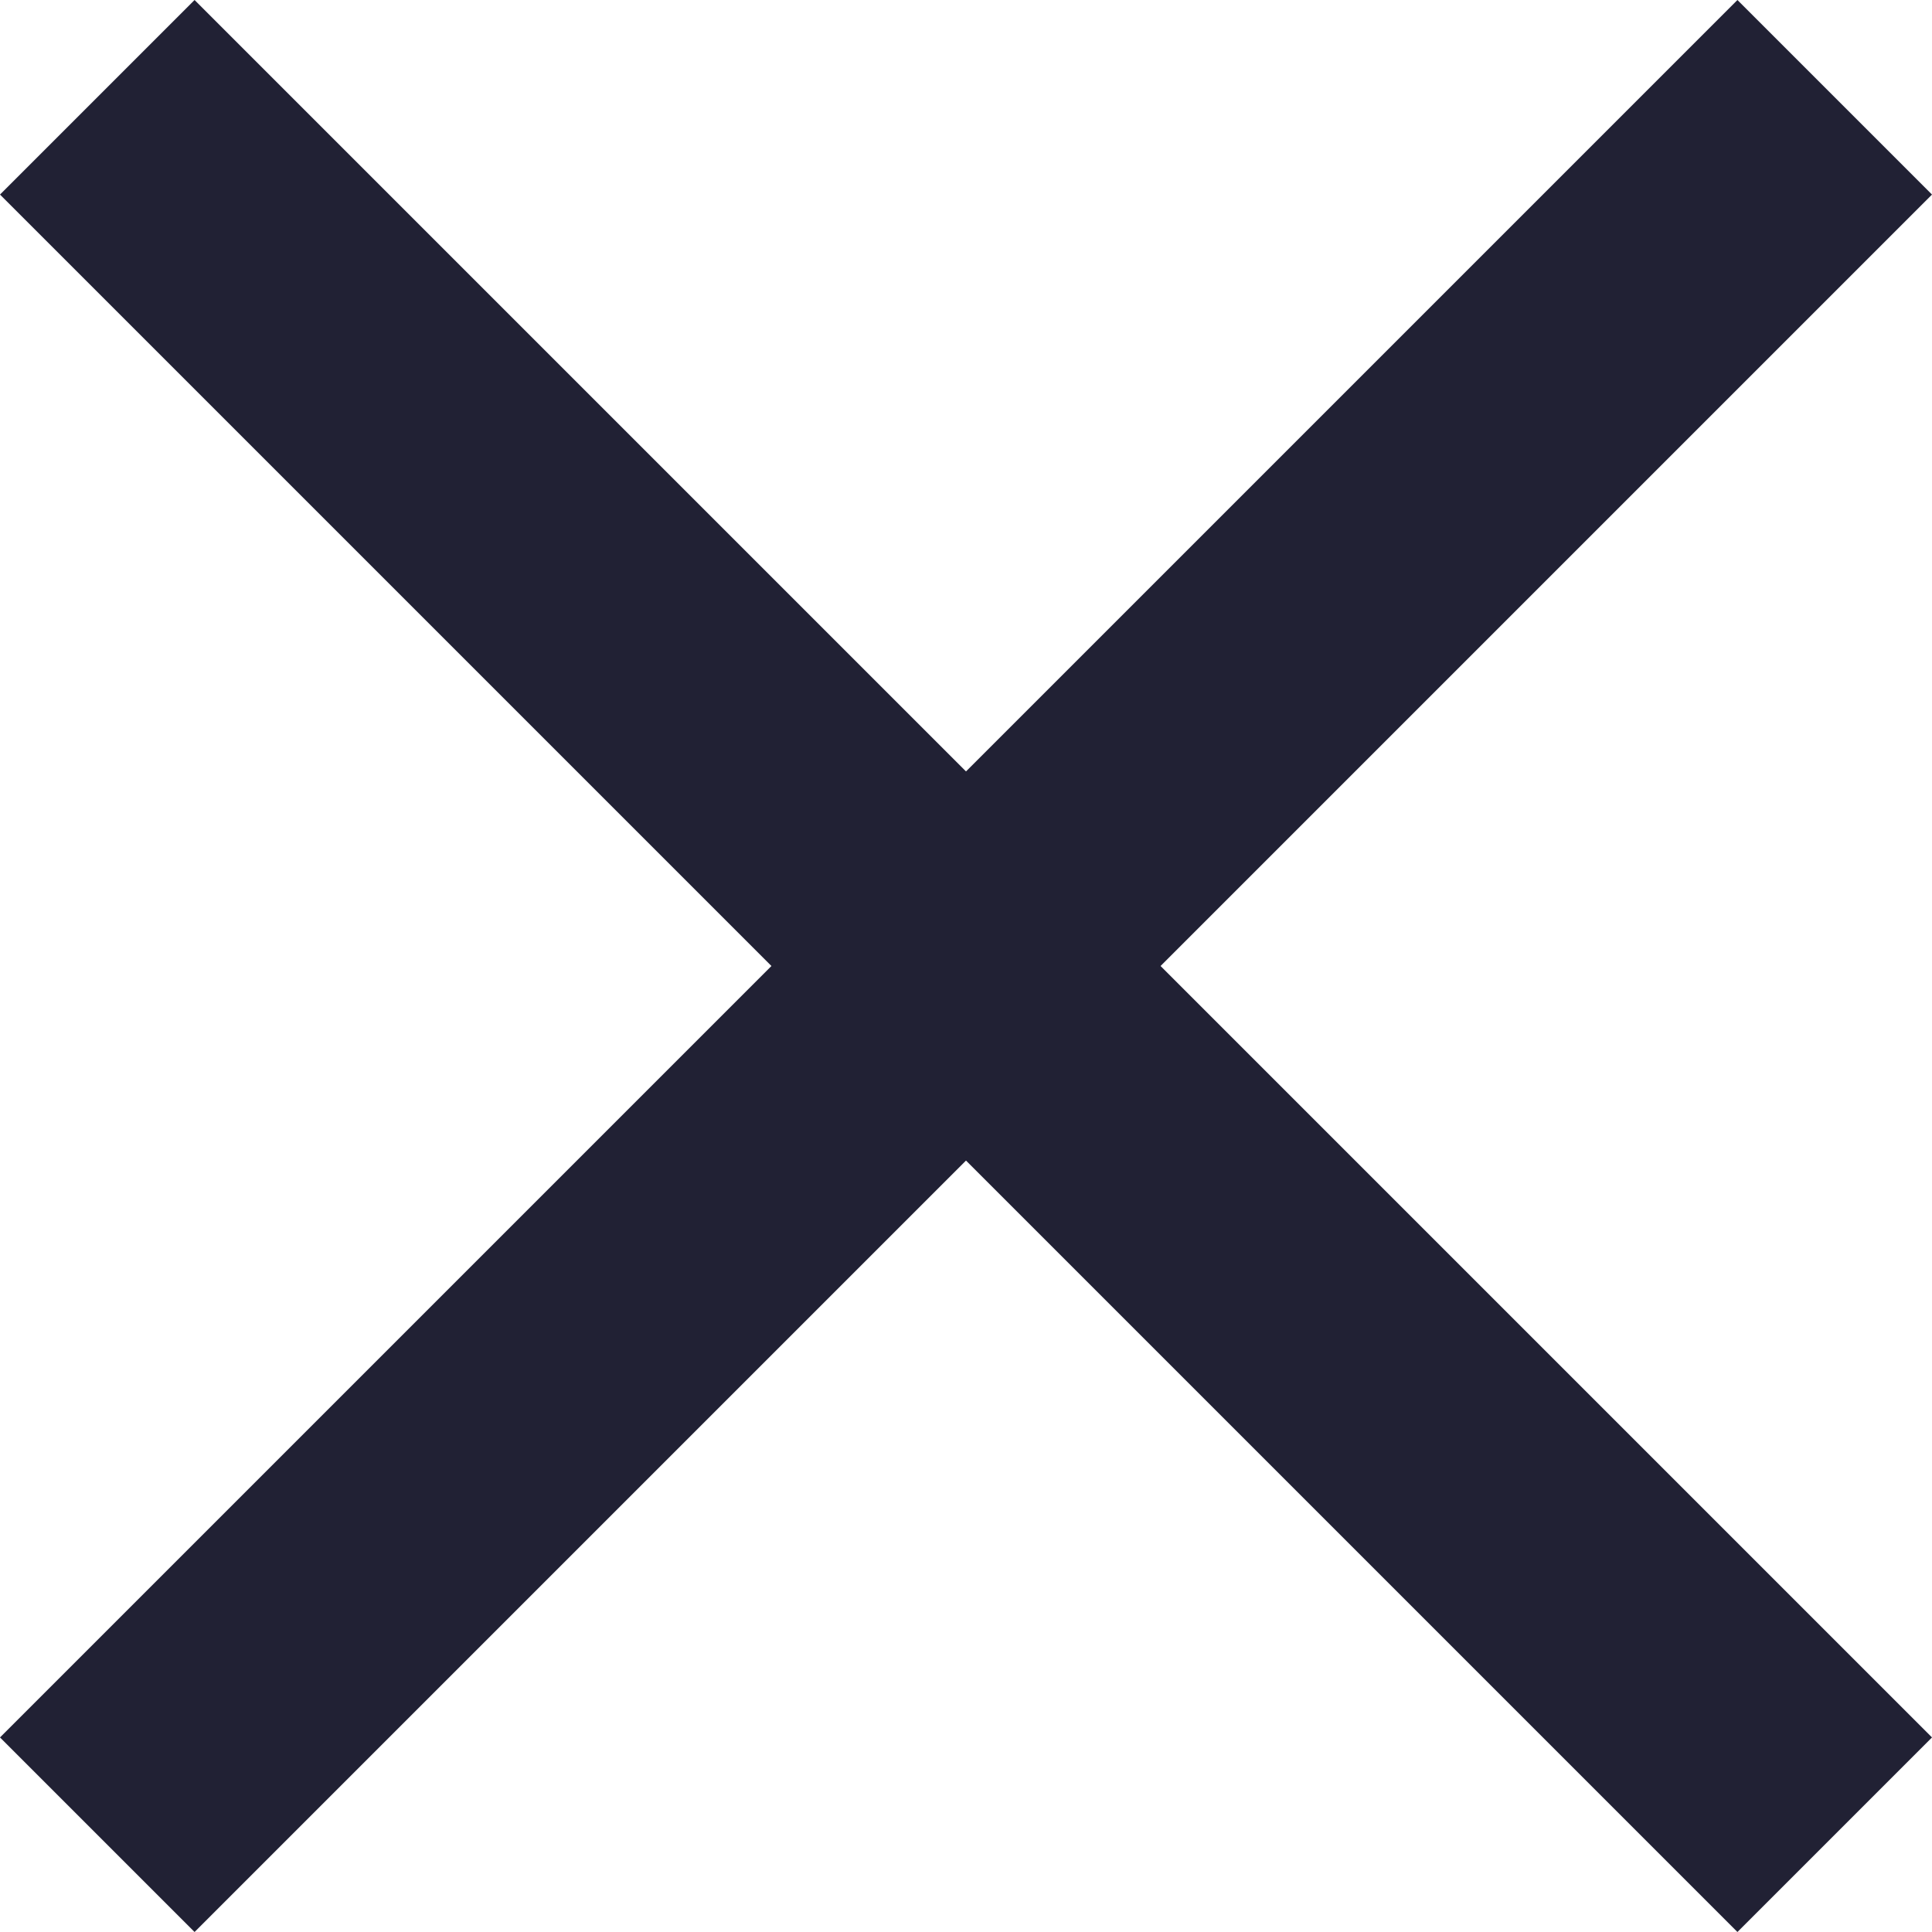
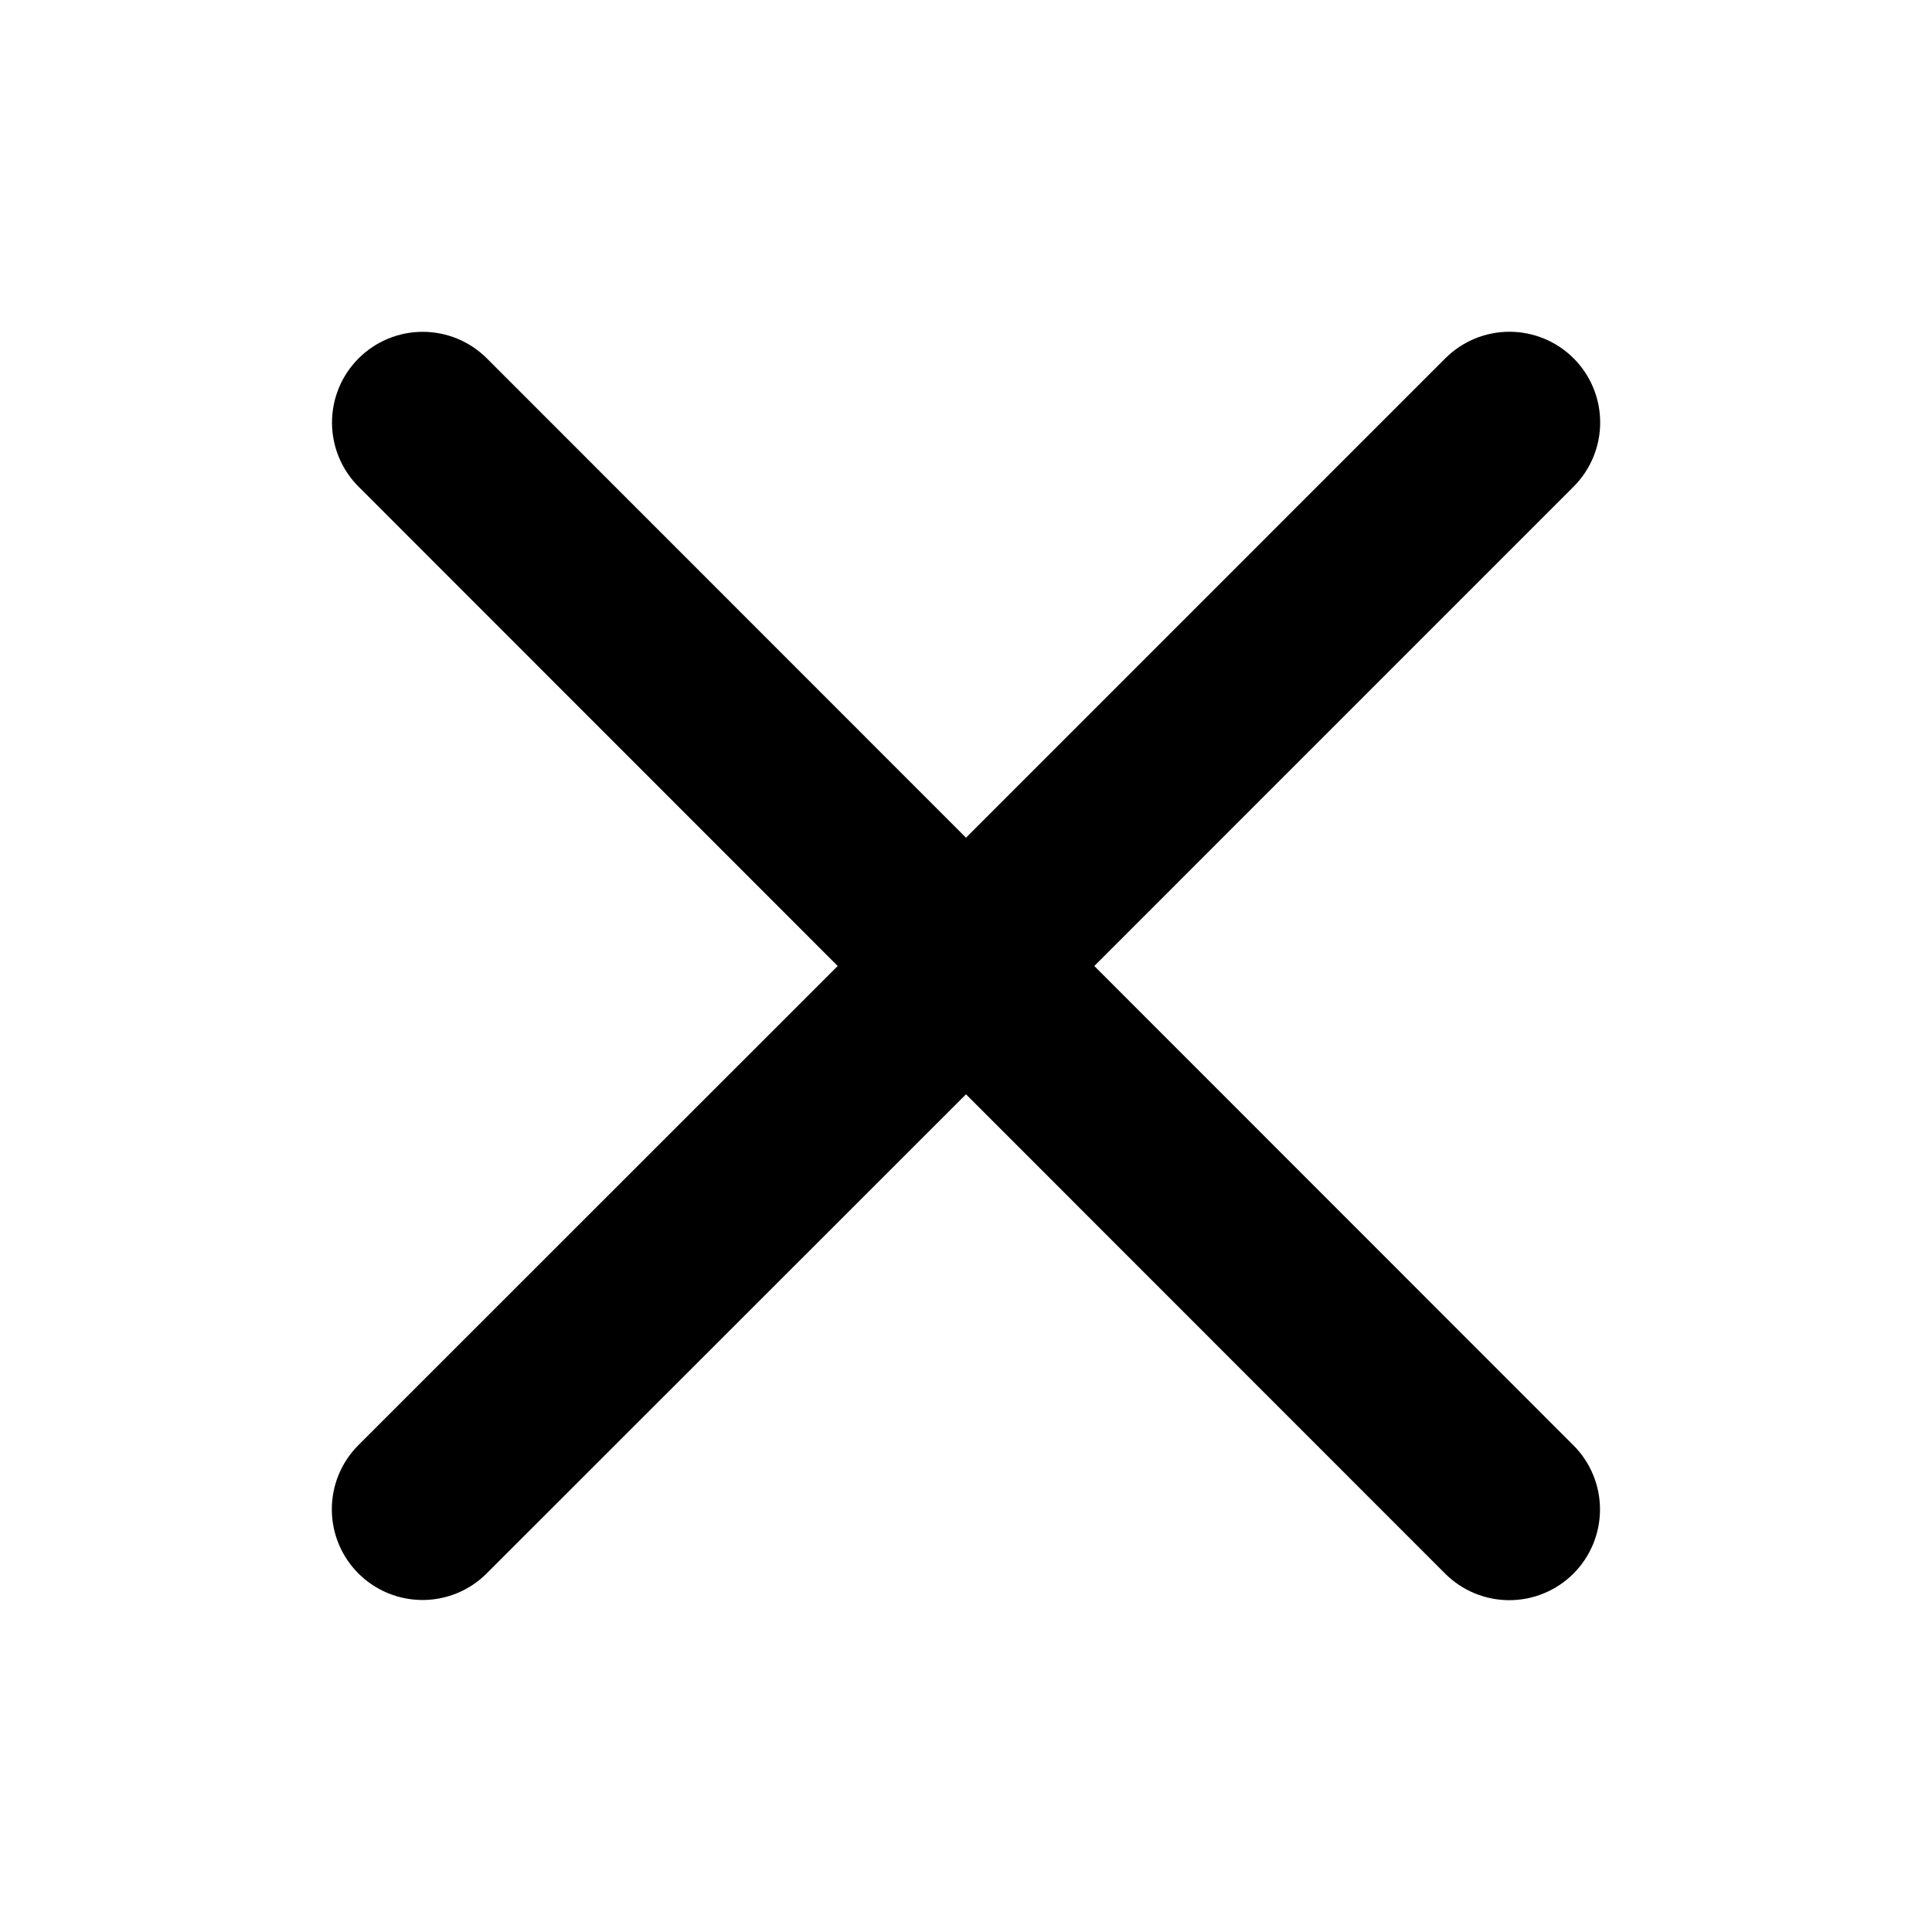
- <svg xmlns="http://www.w3.org/2000/svg" width="24" height="24" viewBox="0 0 24 24" fill="none">
-   <path d="M24 2.417L21.583 0L12 9.583L2.417 0L0 2.417L9.583 12L0 21.583L2.417 24L12 14.417L21.583 24L24 21.583L14.417 12L24 2.417Z" fill="#212134" />
+ <svg xmlns="http://www.w3.org/2000/svg" viewBox="0 0 32 32">
+   <path d="M26.061 23.939C26.343 24.221 26.501 24.603 26.501 25.001C26.501 25.4 26.343 25.782 26.061 26.064C25.779 26.346 25.397 26.504 24.999 26.504C24.6 26.504 24.218 26.346 23.936 26.064L16 18.125L8.061 26.061C7.779 26.343 7.397 26.501 6.999 26.501C6.6 26.501 6.218 26.343 5.936 26.061C5.654 25.779 5.496 25.397 5.496 24.999C5.496 24.6 5.654 24.218 5.936 23.936L13.875 16L5.939 8.061C5.657 7.779 5.499 7.397 5.499 6.999C5.499 6.6 5.657 6.218 5.939 5.936C6.221 5.654 6.603 5.496 7.001 5.496C7.4 5.496 7.782 5.654 8.064 5.936L16 13.875L23.939 5.935C24.221 5.653 24.603 5.495 25.001 5.495C25.4 5.495 25.782 5.653 26.064 5.935C26.346 6.217 26.504 6.599 26.504 6.997C26.504 7.396 26.346 7.778 26.064 8.06L18.125 16L26.061 23.939Z" />
</svg>
